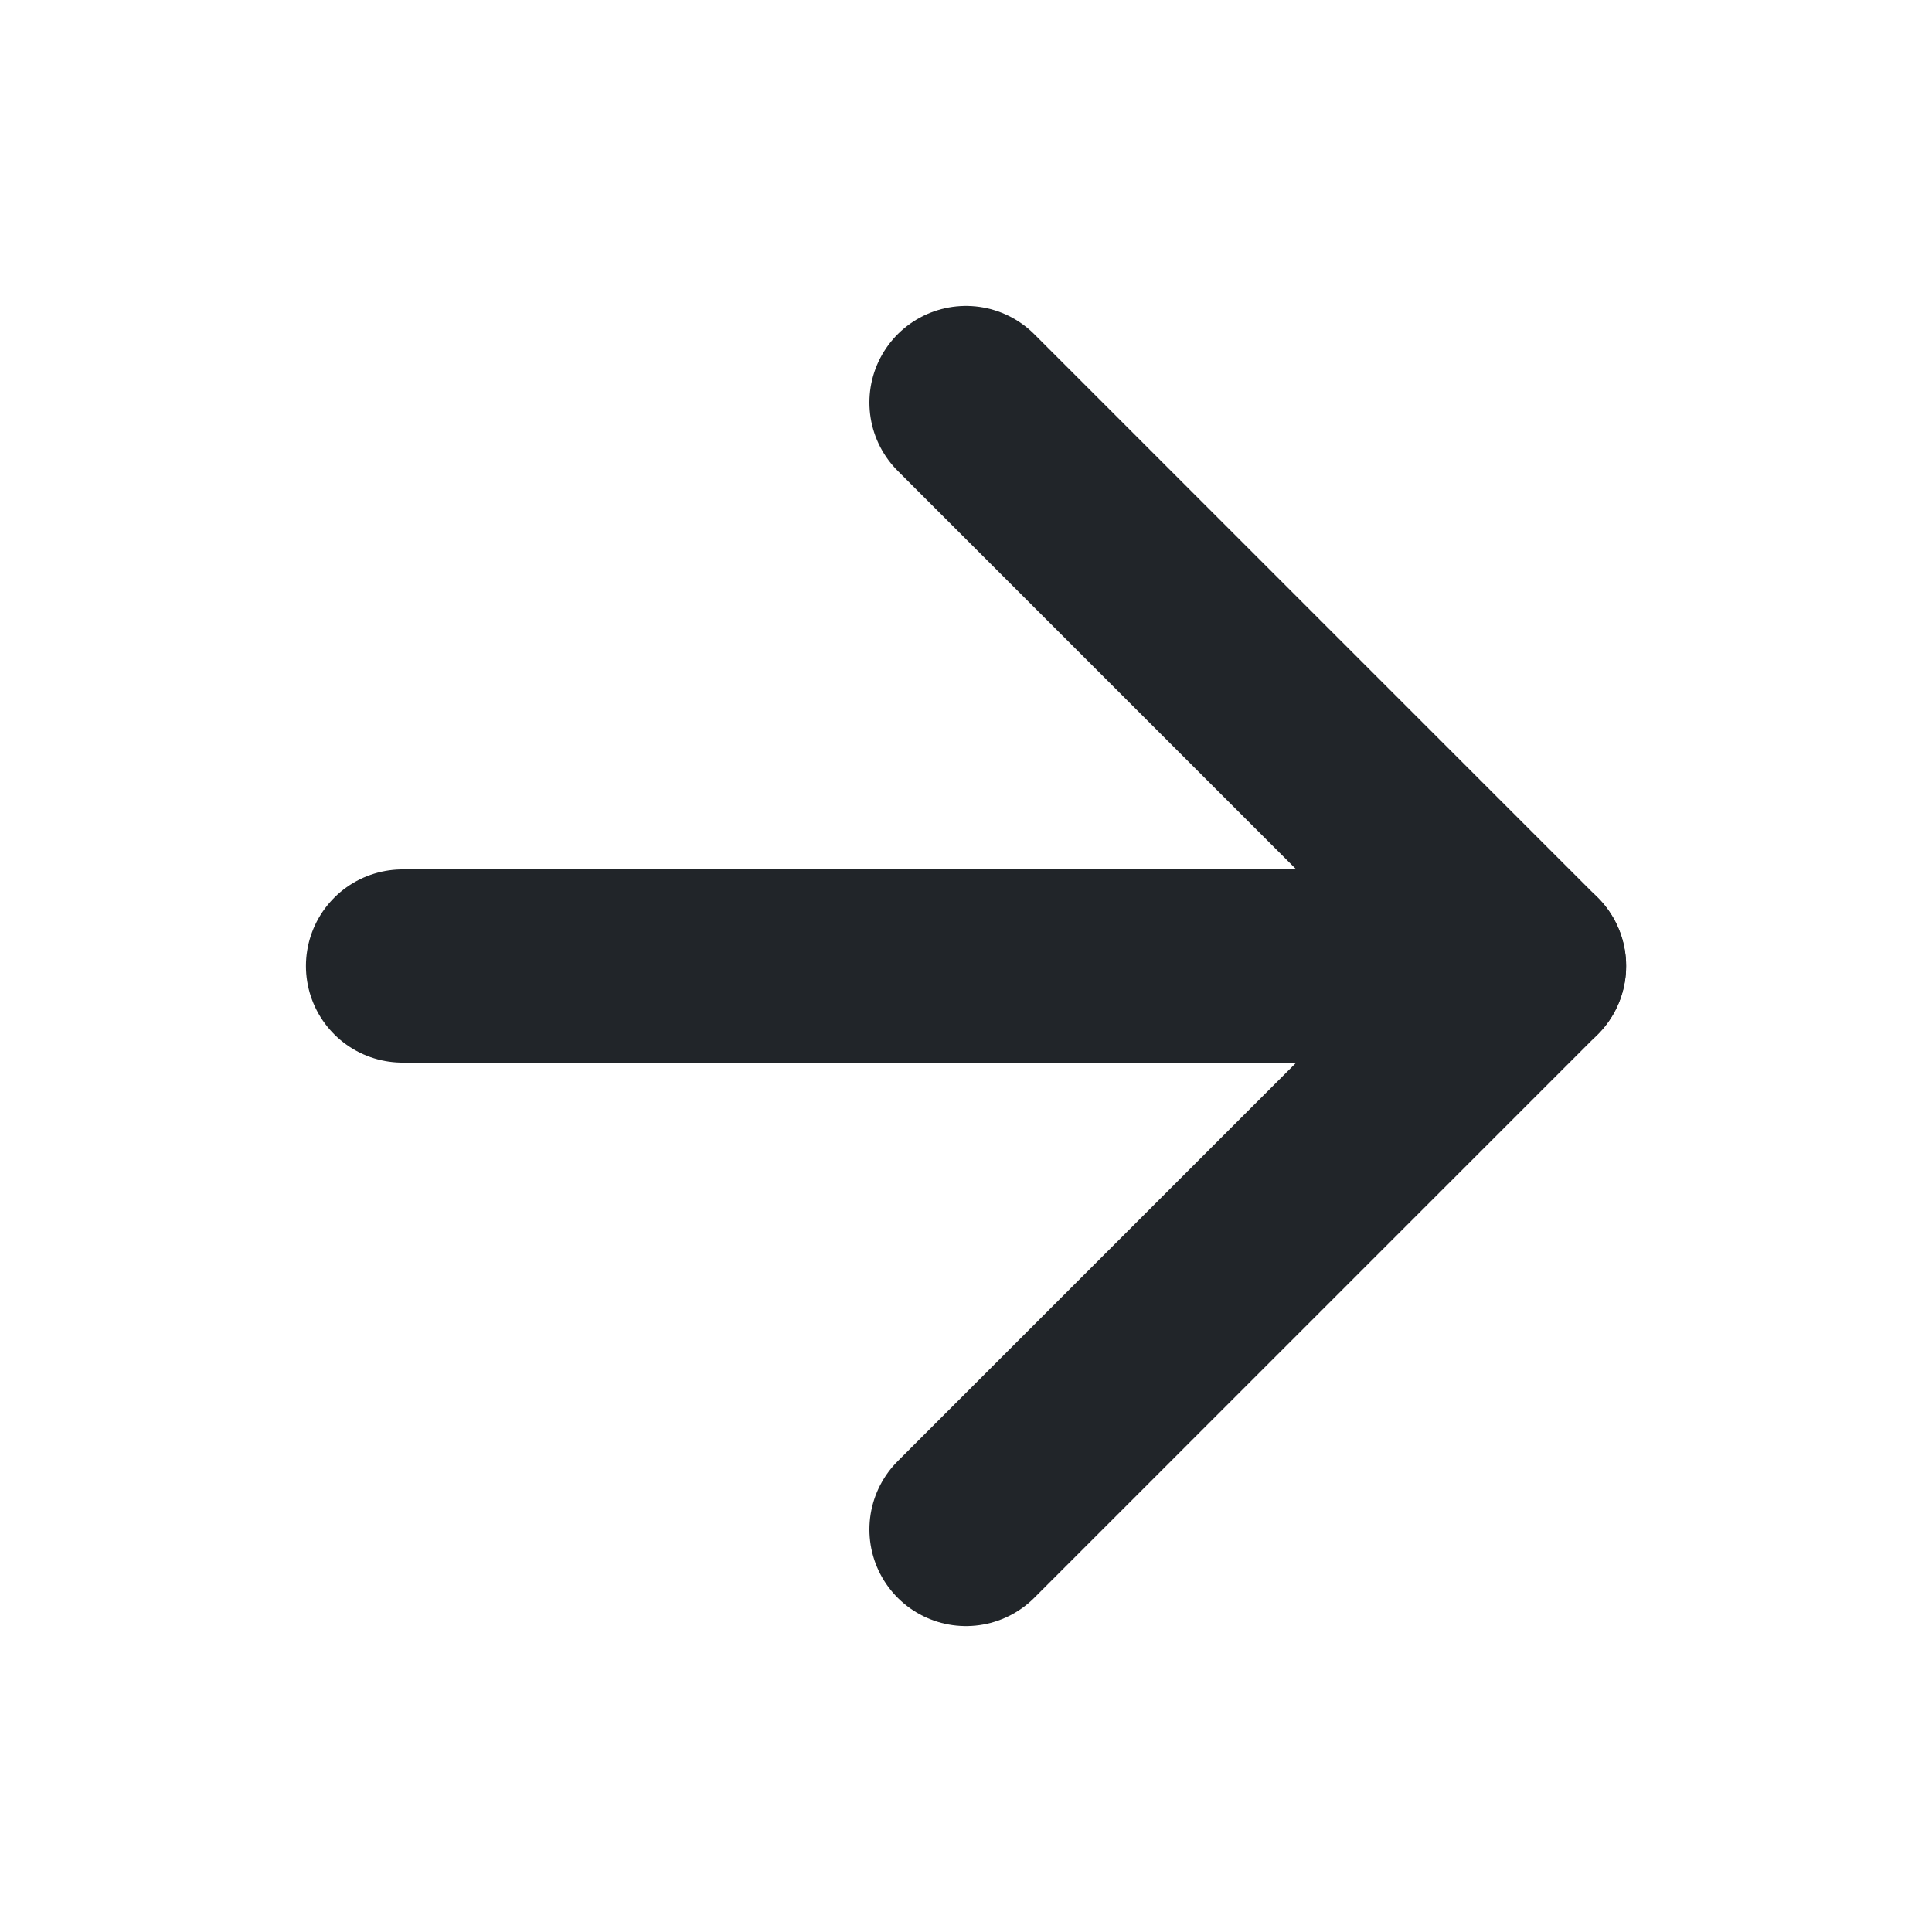
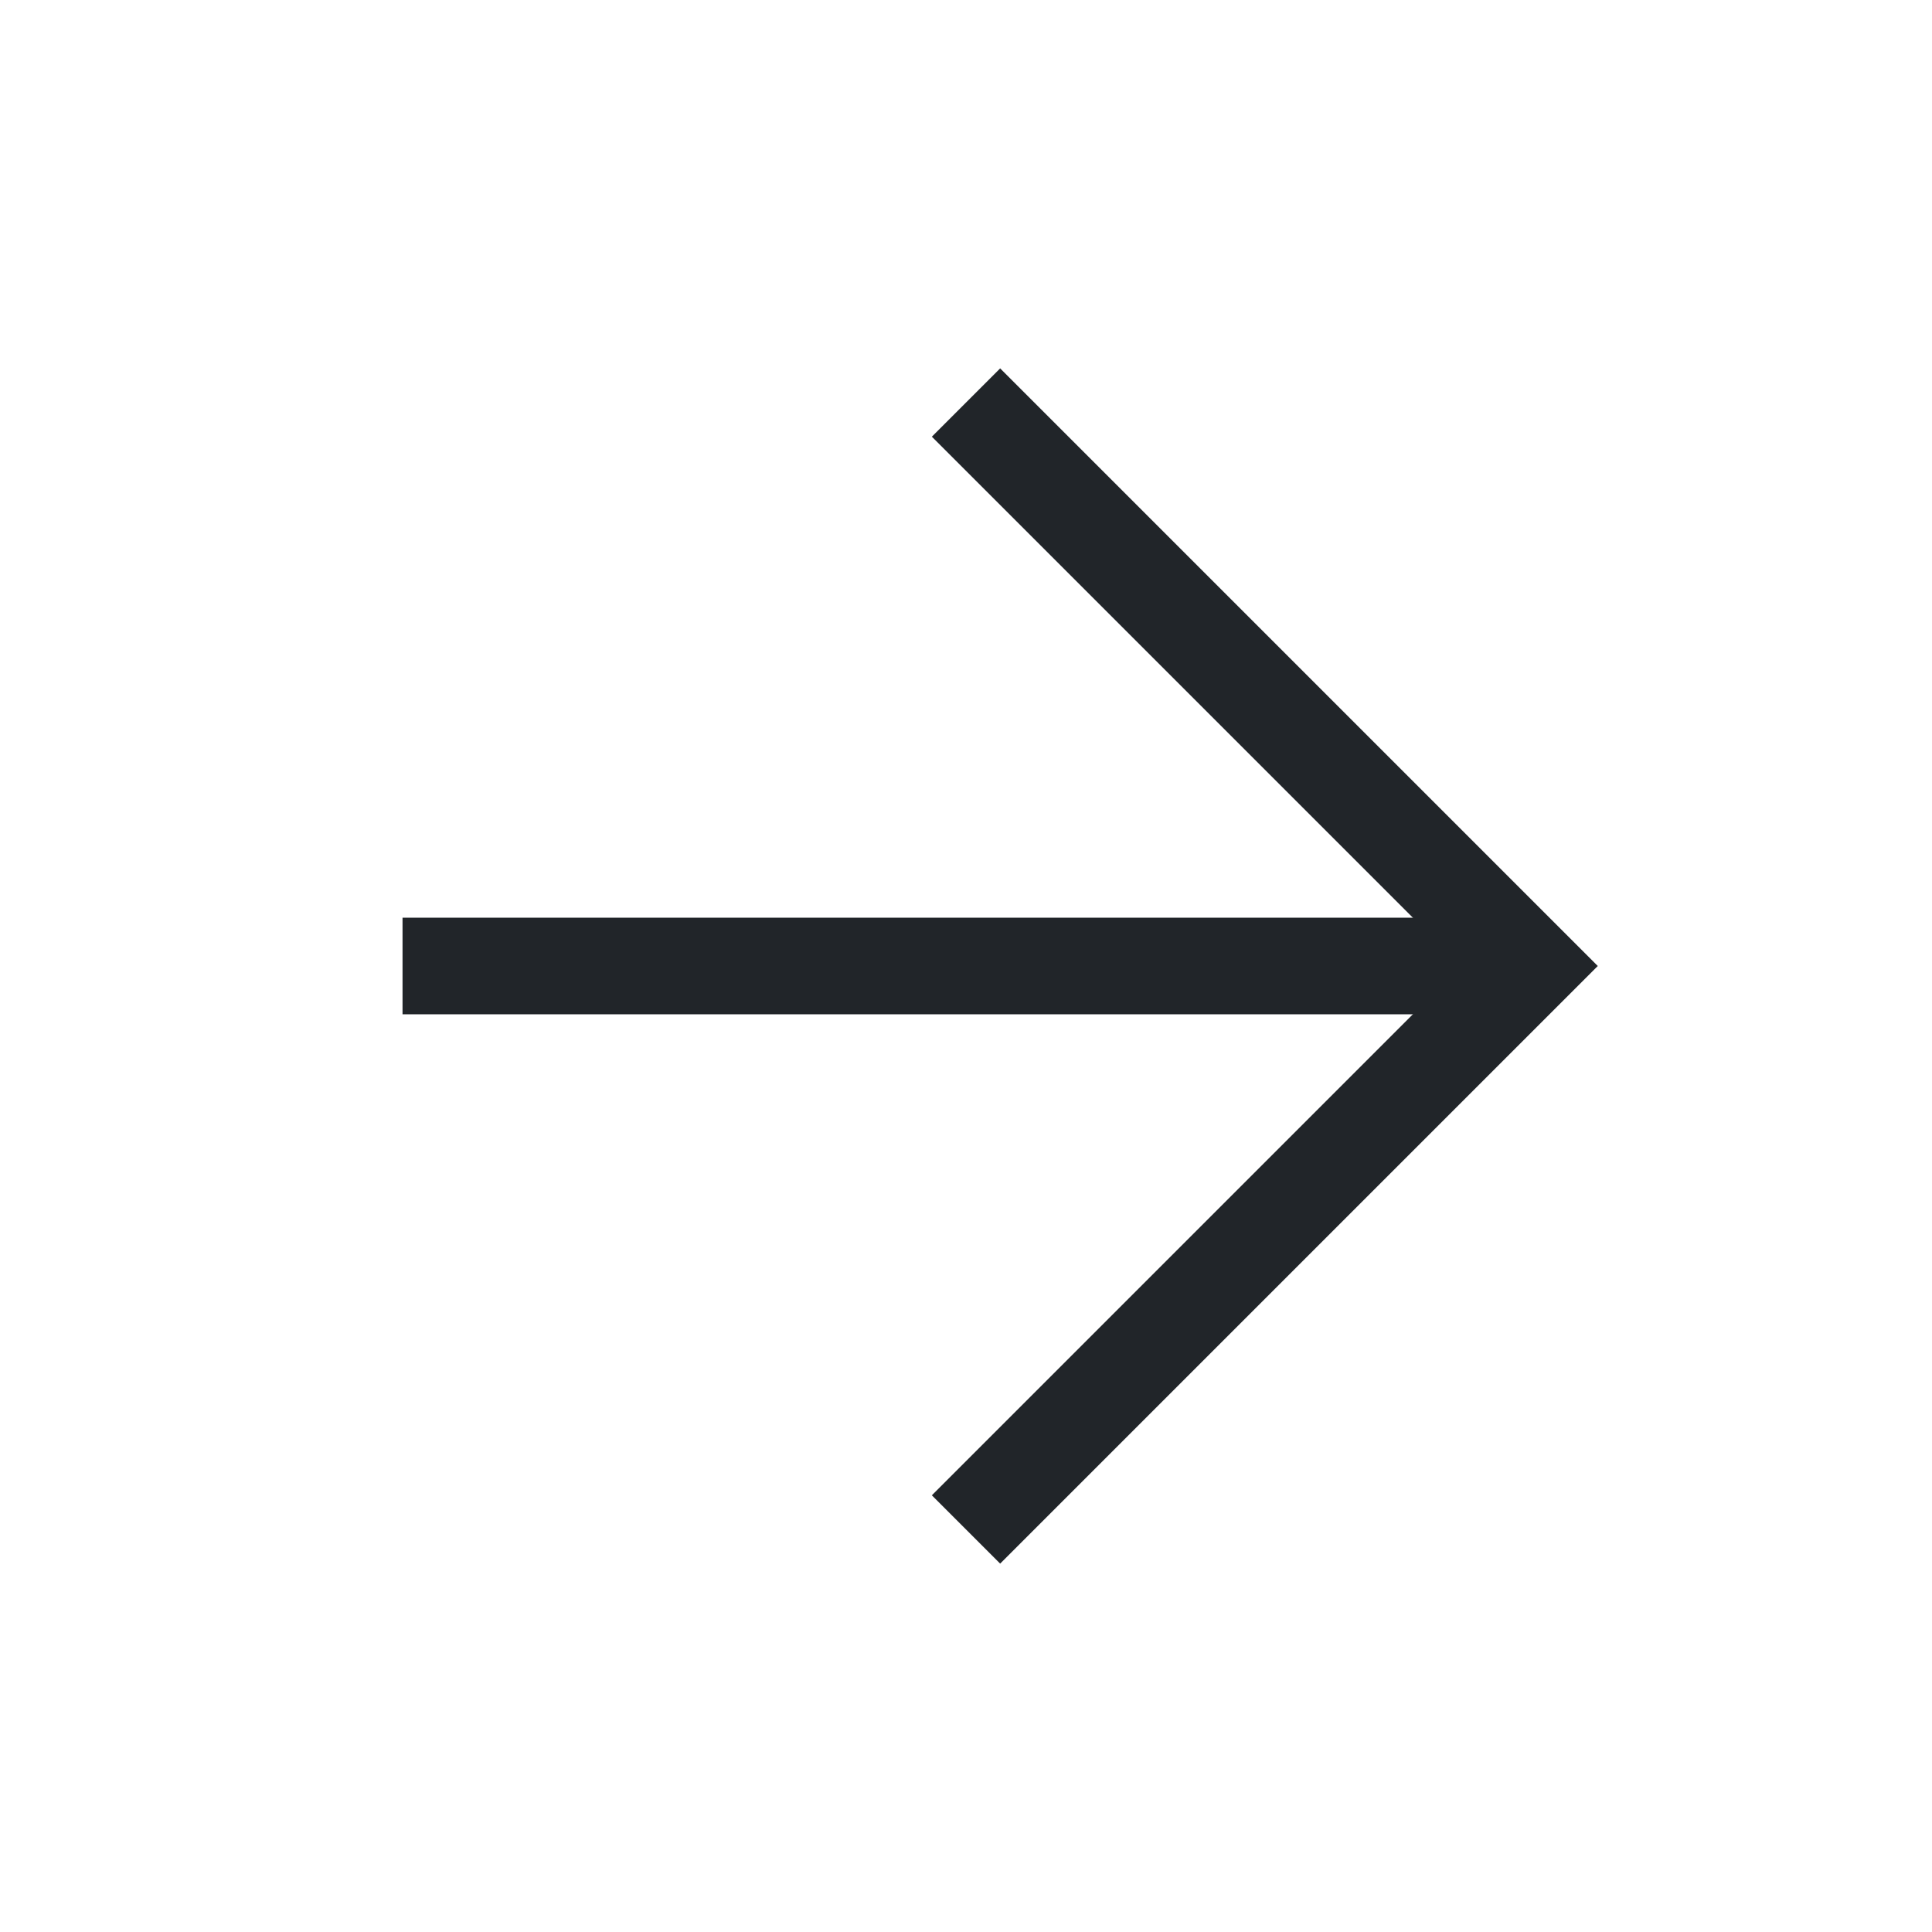
<svg xmlns="http://www.w3.org/2000/svg" width="20" height="20" viewBox="0 0 20 20" fill="none">
  <g id="arrow-right">
-     <path id="Vector" d="M4.167 10H15.834" stroke="#212529" stroke-width="2" stroke-linecap="round" stroke-linejoin="round" />
-     <path id="Vector_2" d="M10 4.167L15.833 10L10 15.833" stroke="#212529" stroke-width="2" stroke-linecap="round" stroke-linejoin="round" />
+     <path id="Vector" d="M4.167 10H15.834" stroke="#212529" strokeWidth="2" strokeLinecap="round" strokeLinejoin="round" />
+     <path id="Vector_2" d="M10 4.167L15.833 10L10 15.833" stroke="#212529" strokeWidth="2" strokeLinecap="round" strokeLinejoin="round" />
  </g>
</svg>
